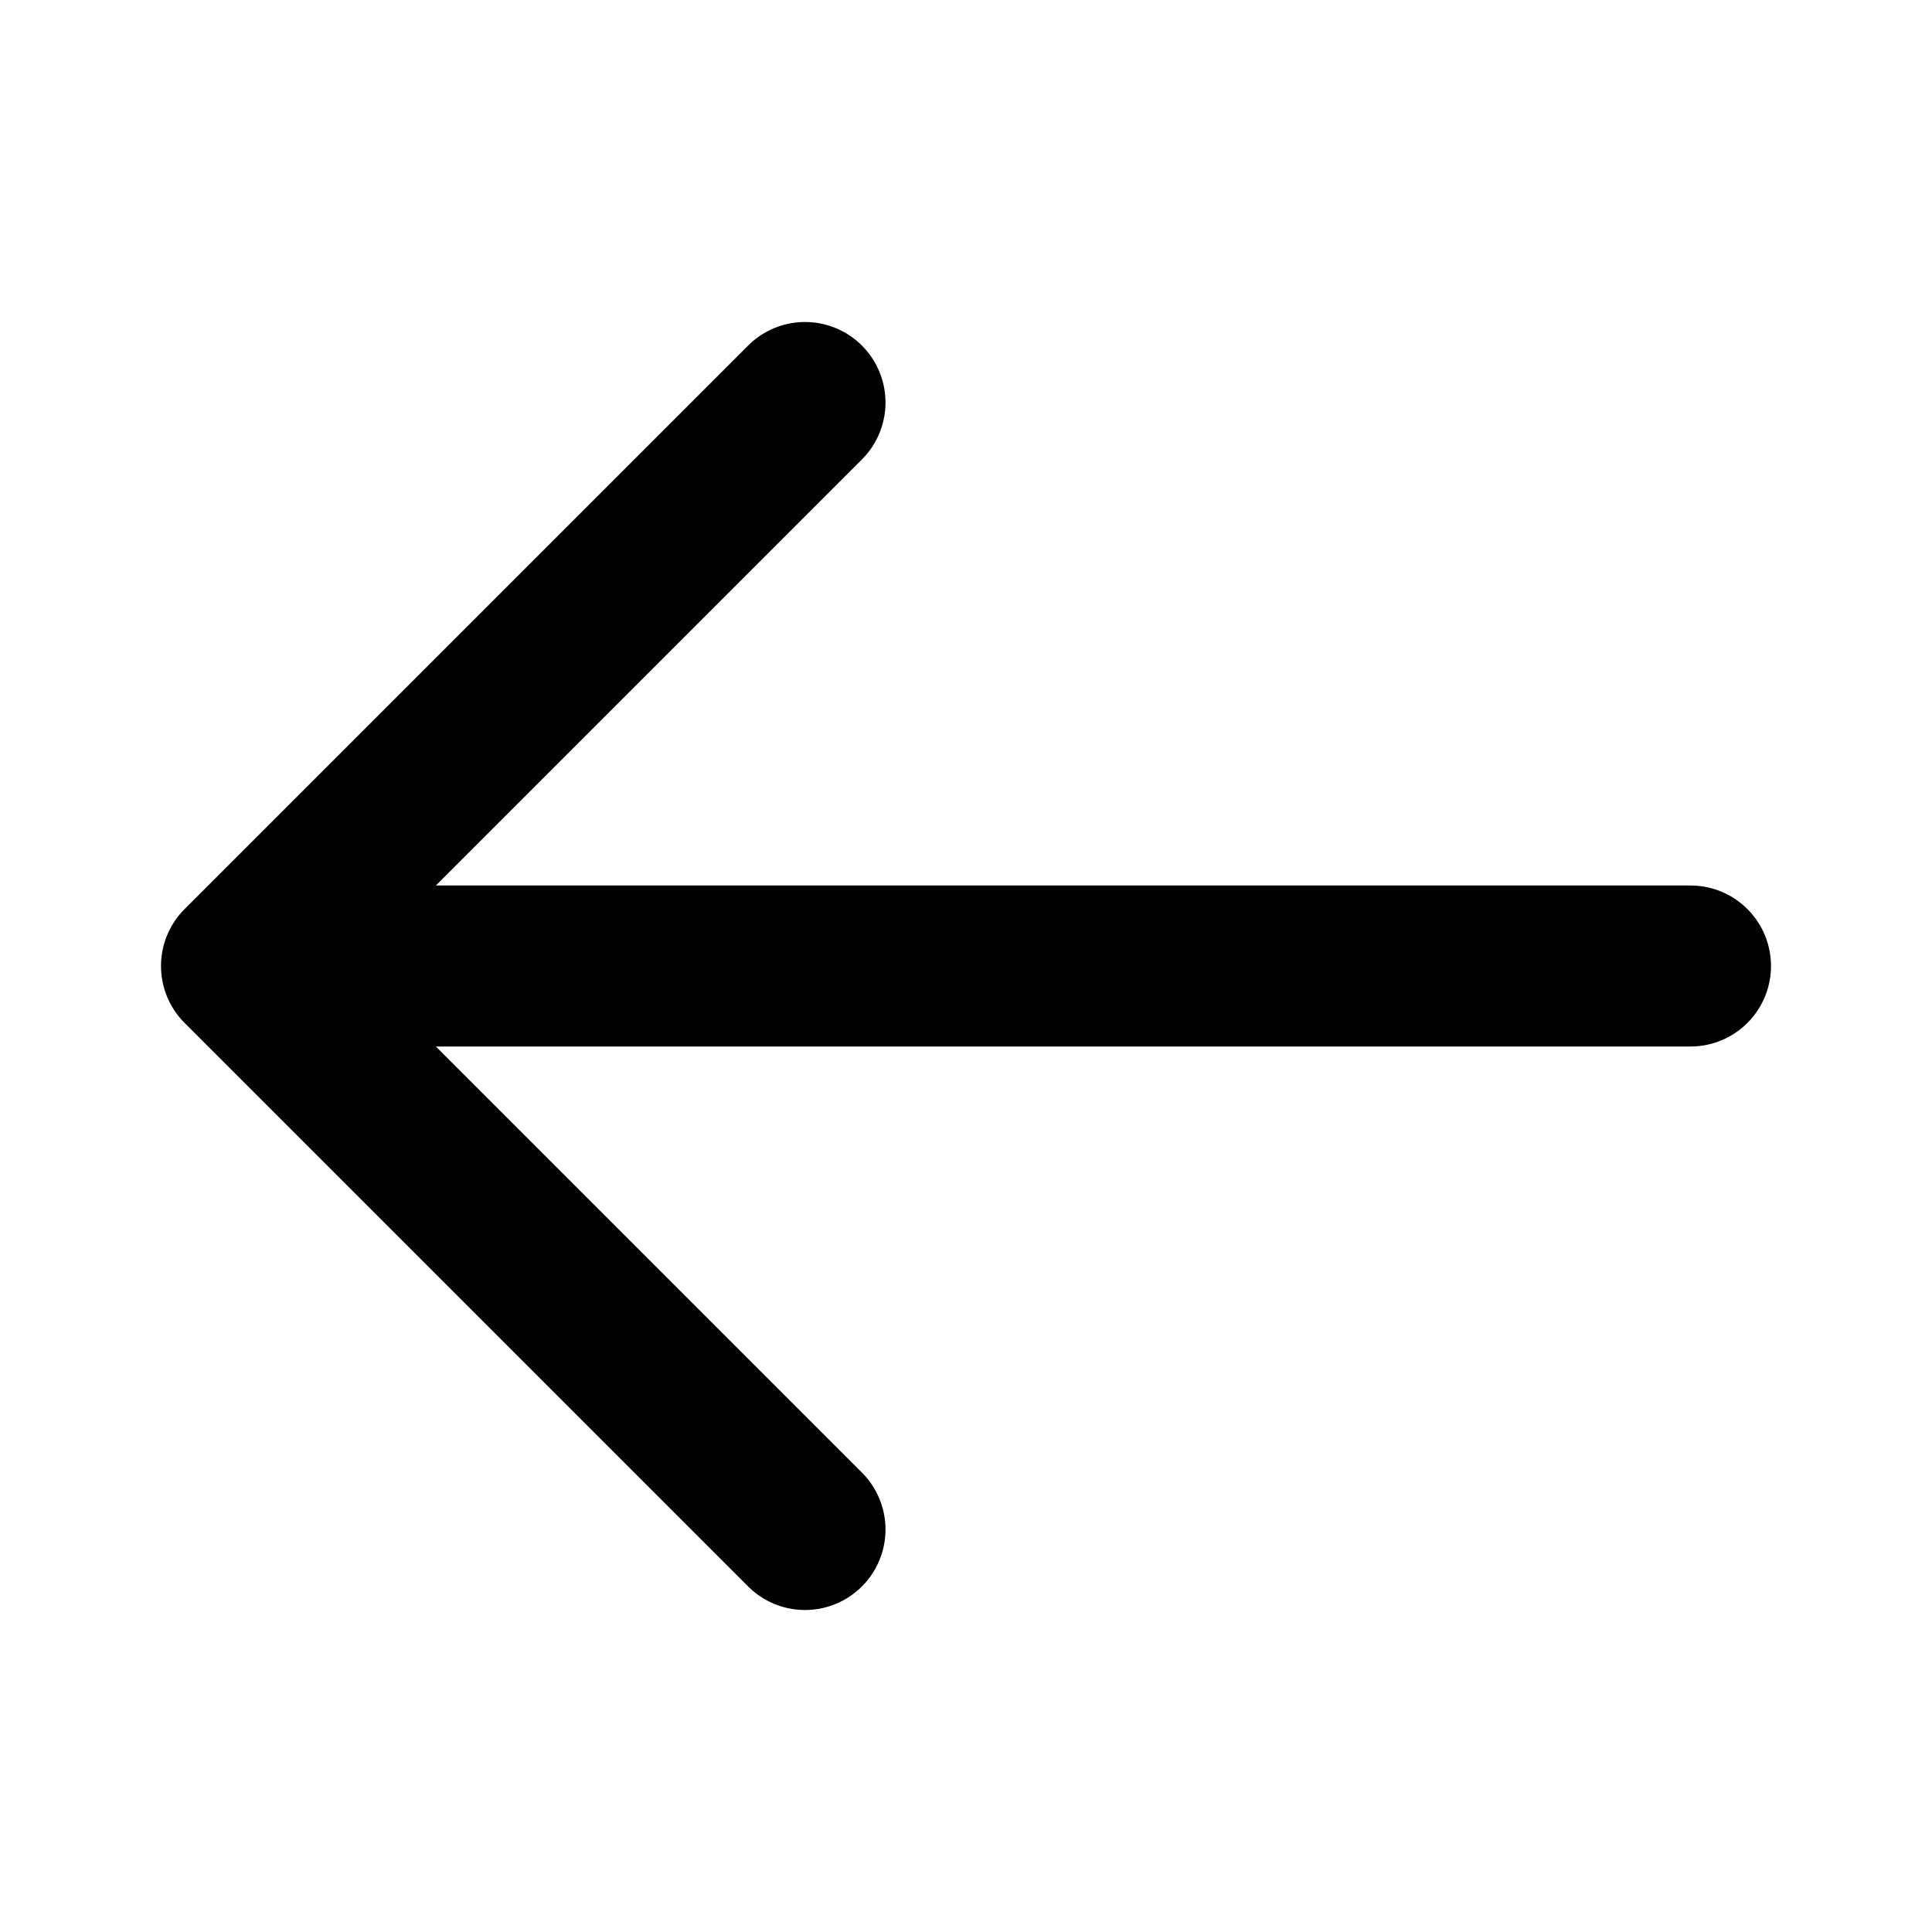
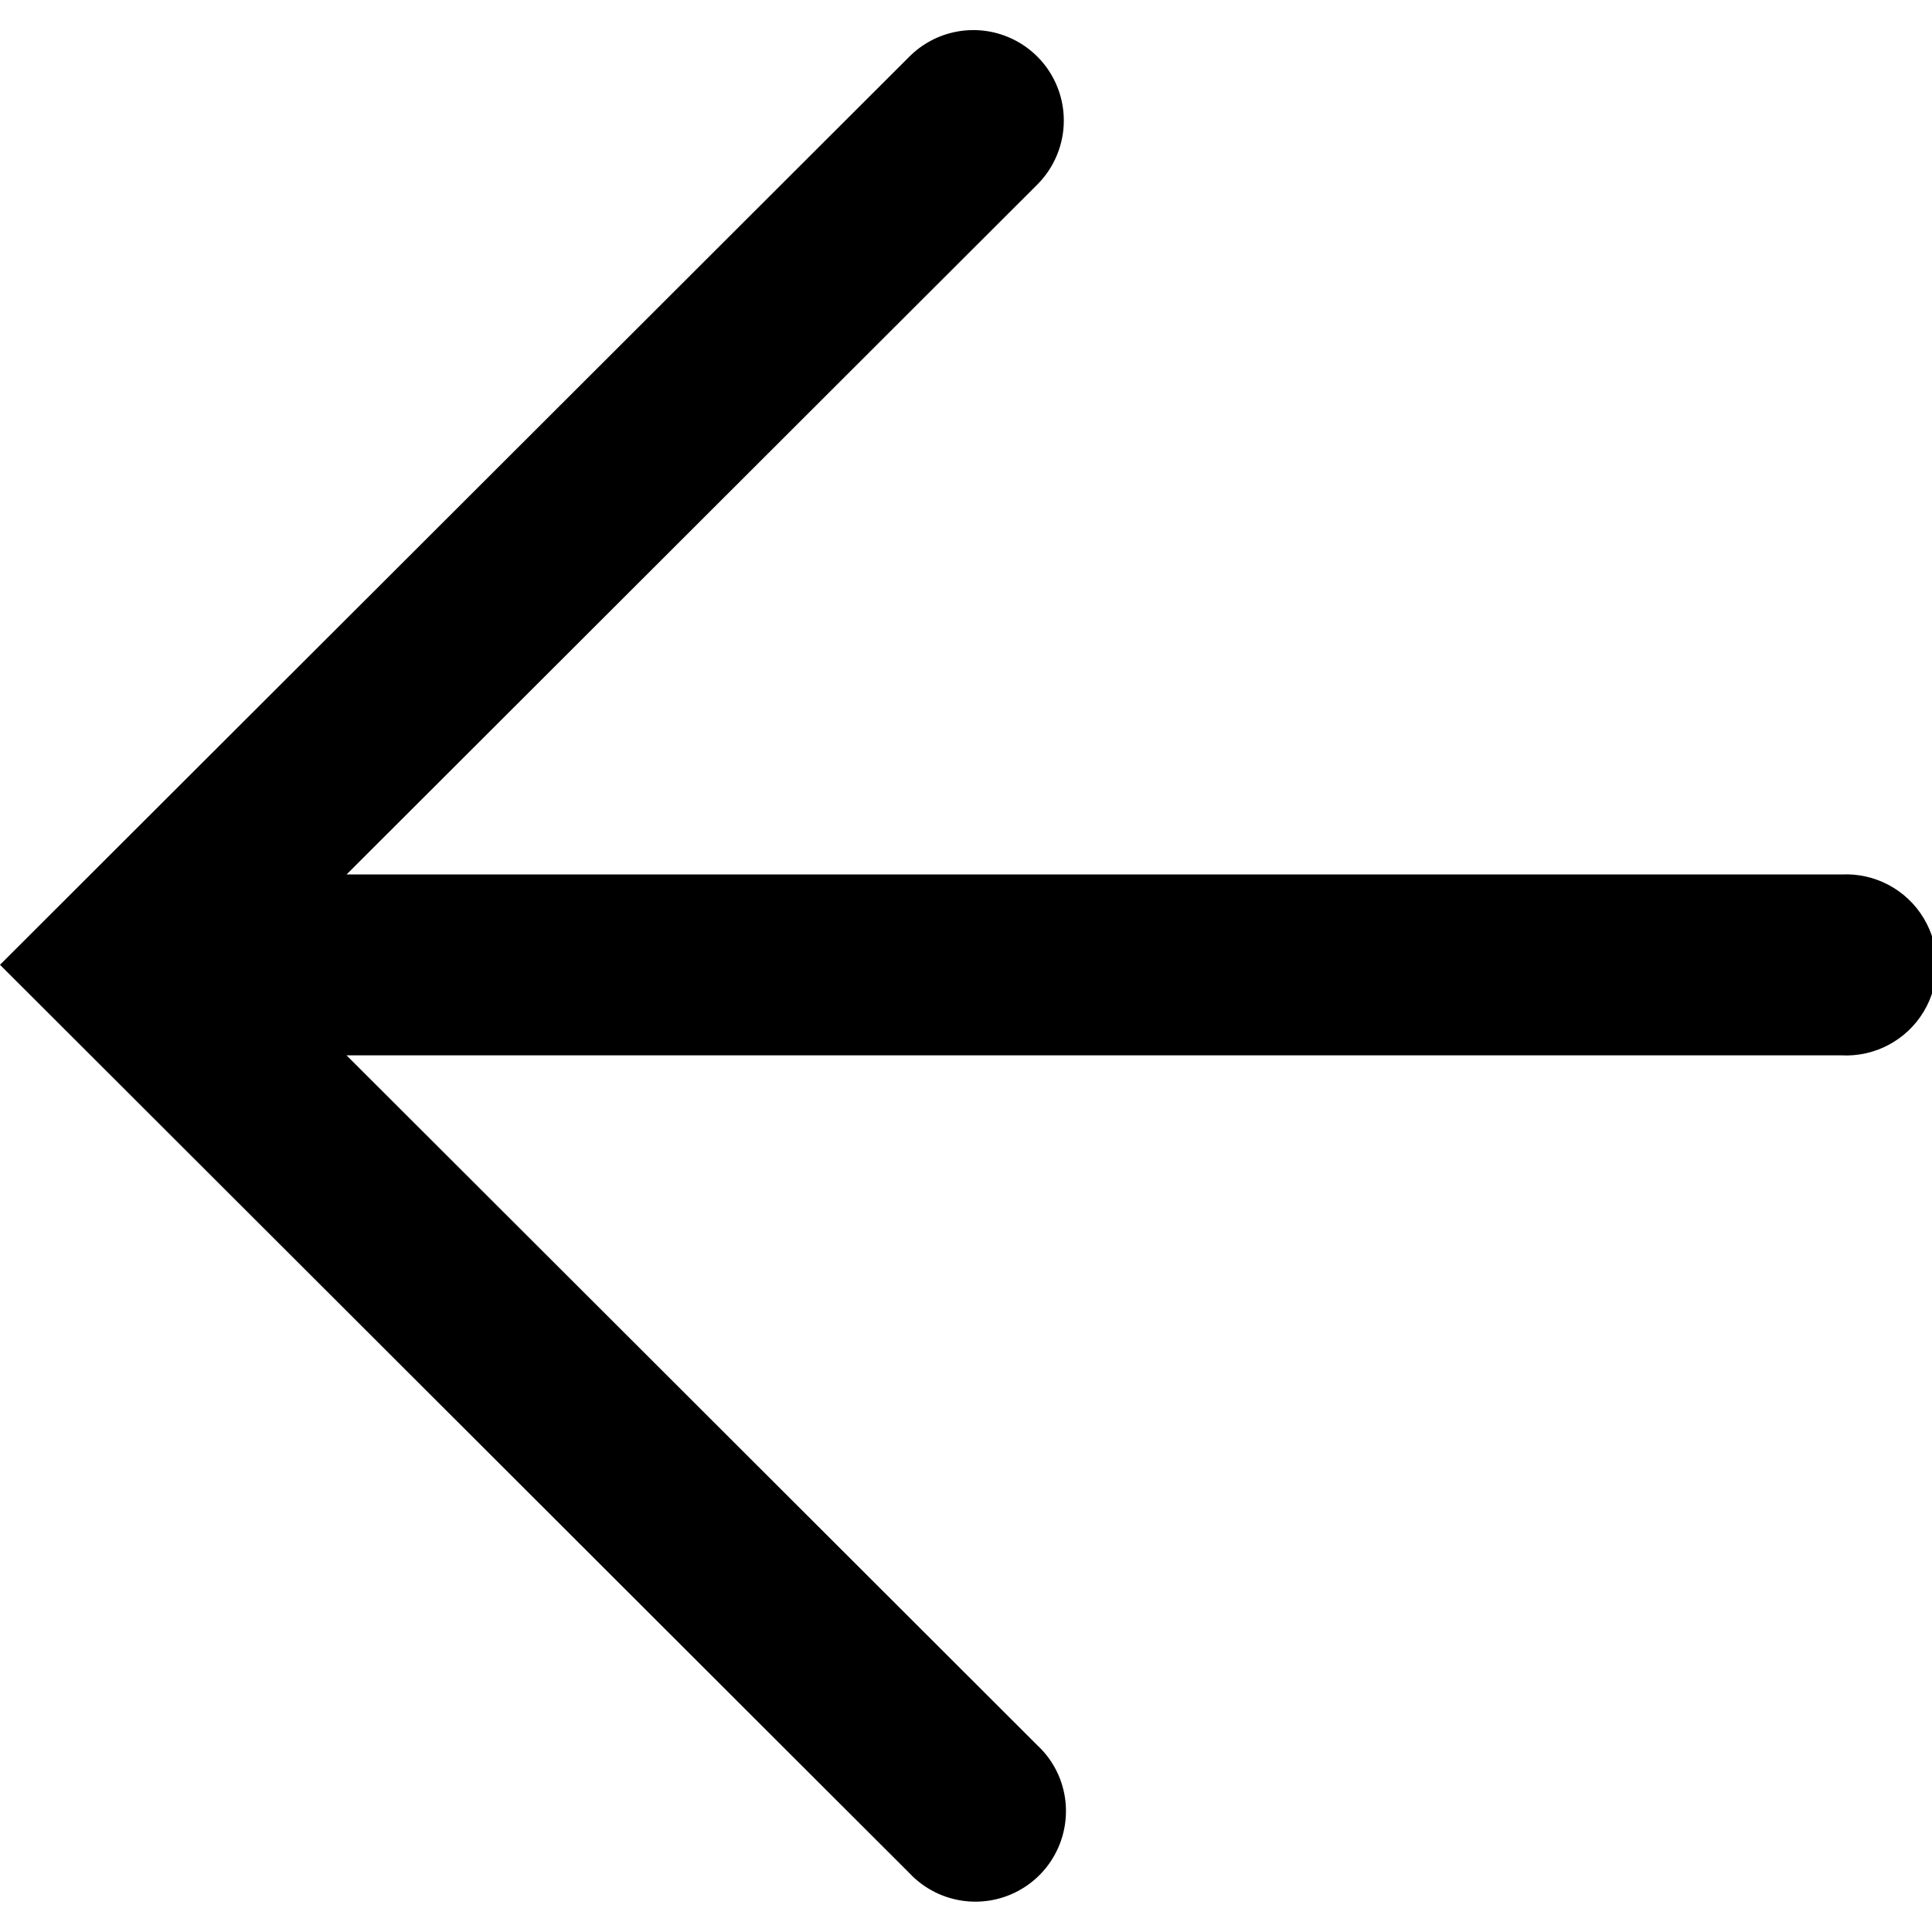
- <svg xmlns="http://www.w3.org/2000/svg" width="24" height="24" viewBox="0 0 24 24" fill="currentColor">
-   <path d="M10 19L3 12M3 12L10 5M3 12H21" stroke="currentColor" stroke-width="2" stroke-linecap="round" stroke-linejoin="round" />
+ <svg role="img" height="16" width="16" viewBox="0 0 16 16" fill="currentColor">
+   <path d="M8.81 1A.749.749 0 0 0 7.53.47L0 7.99l7.53 7.521a.75.75 0 0 0 1.234-.815.75.75 0 0 0-.174-.243L2.87 8.74h12.38a.75.75 0 1 0 0-1.498H2.87l5.72-5.713c.14-.14.22-.331.22-.53z" />
</svg>
